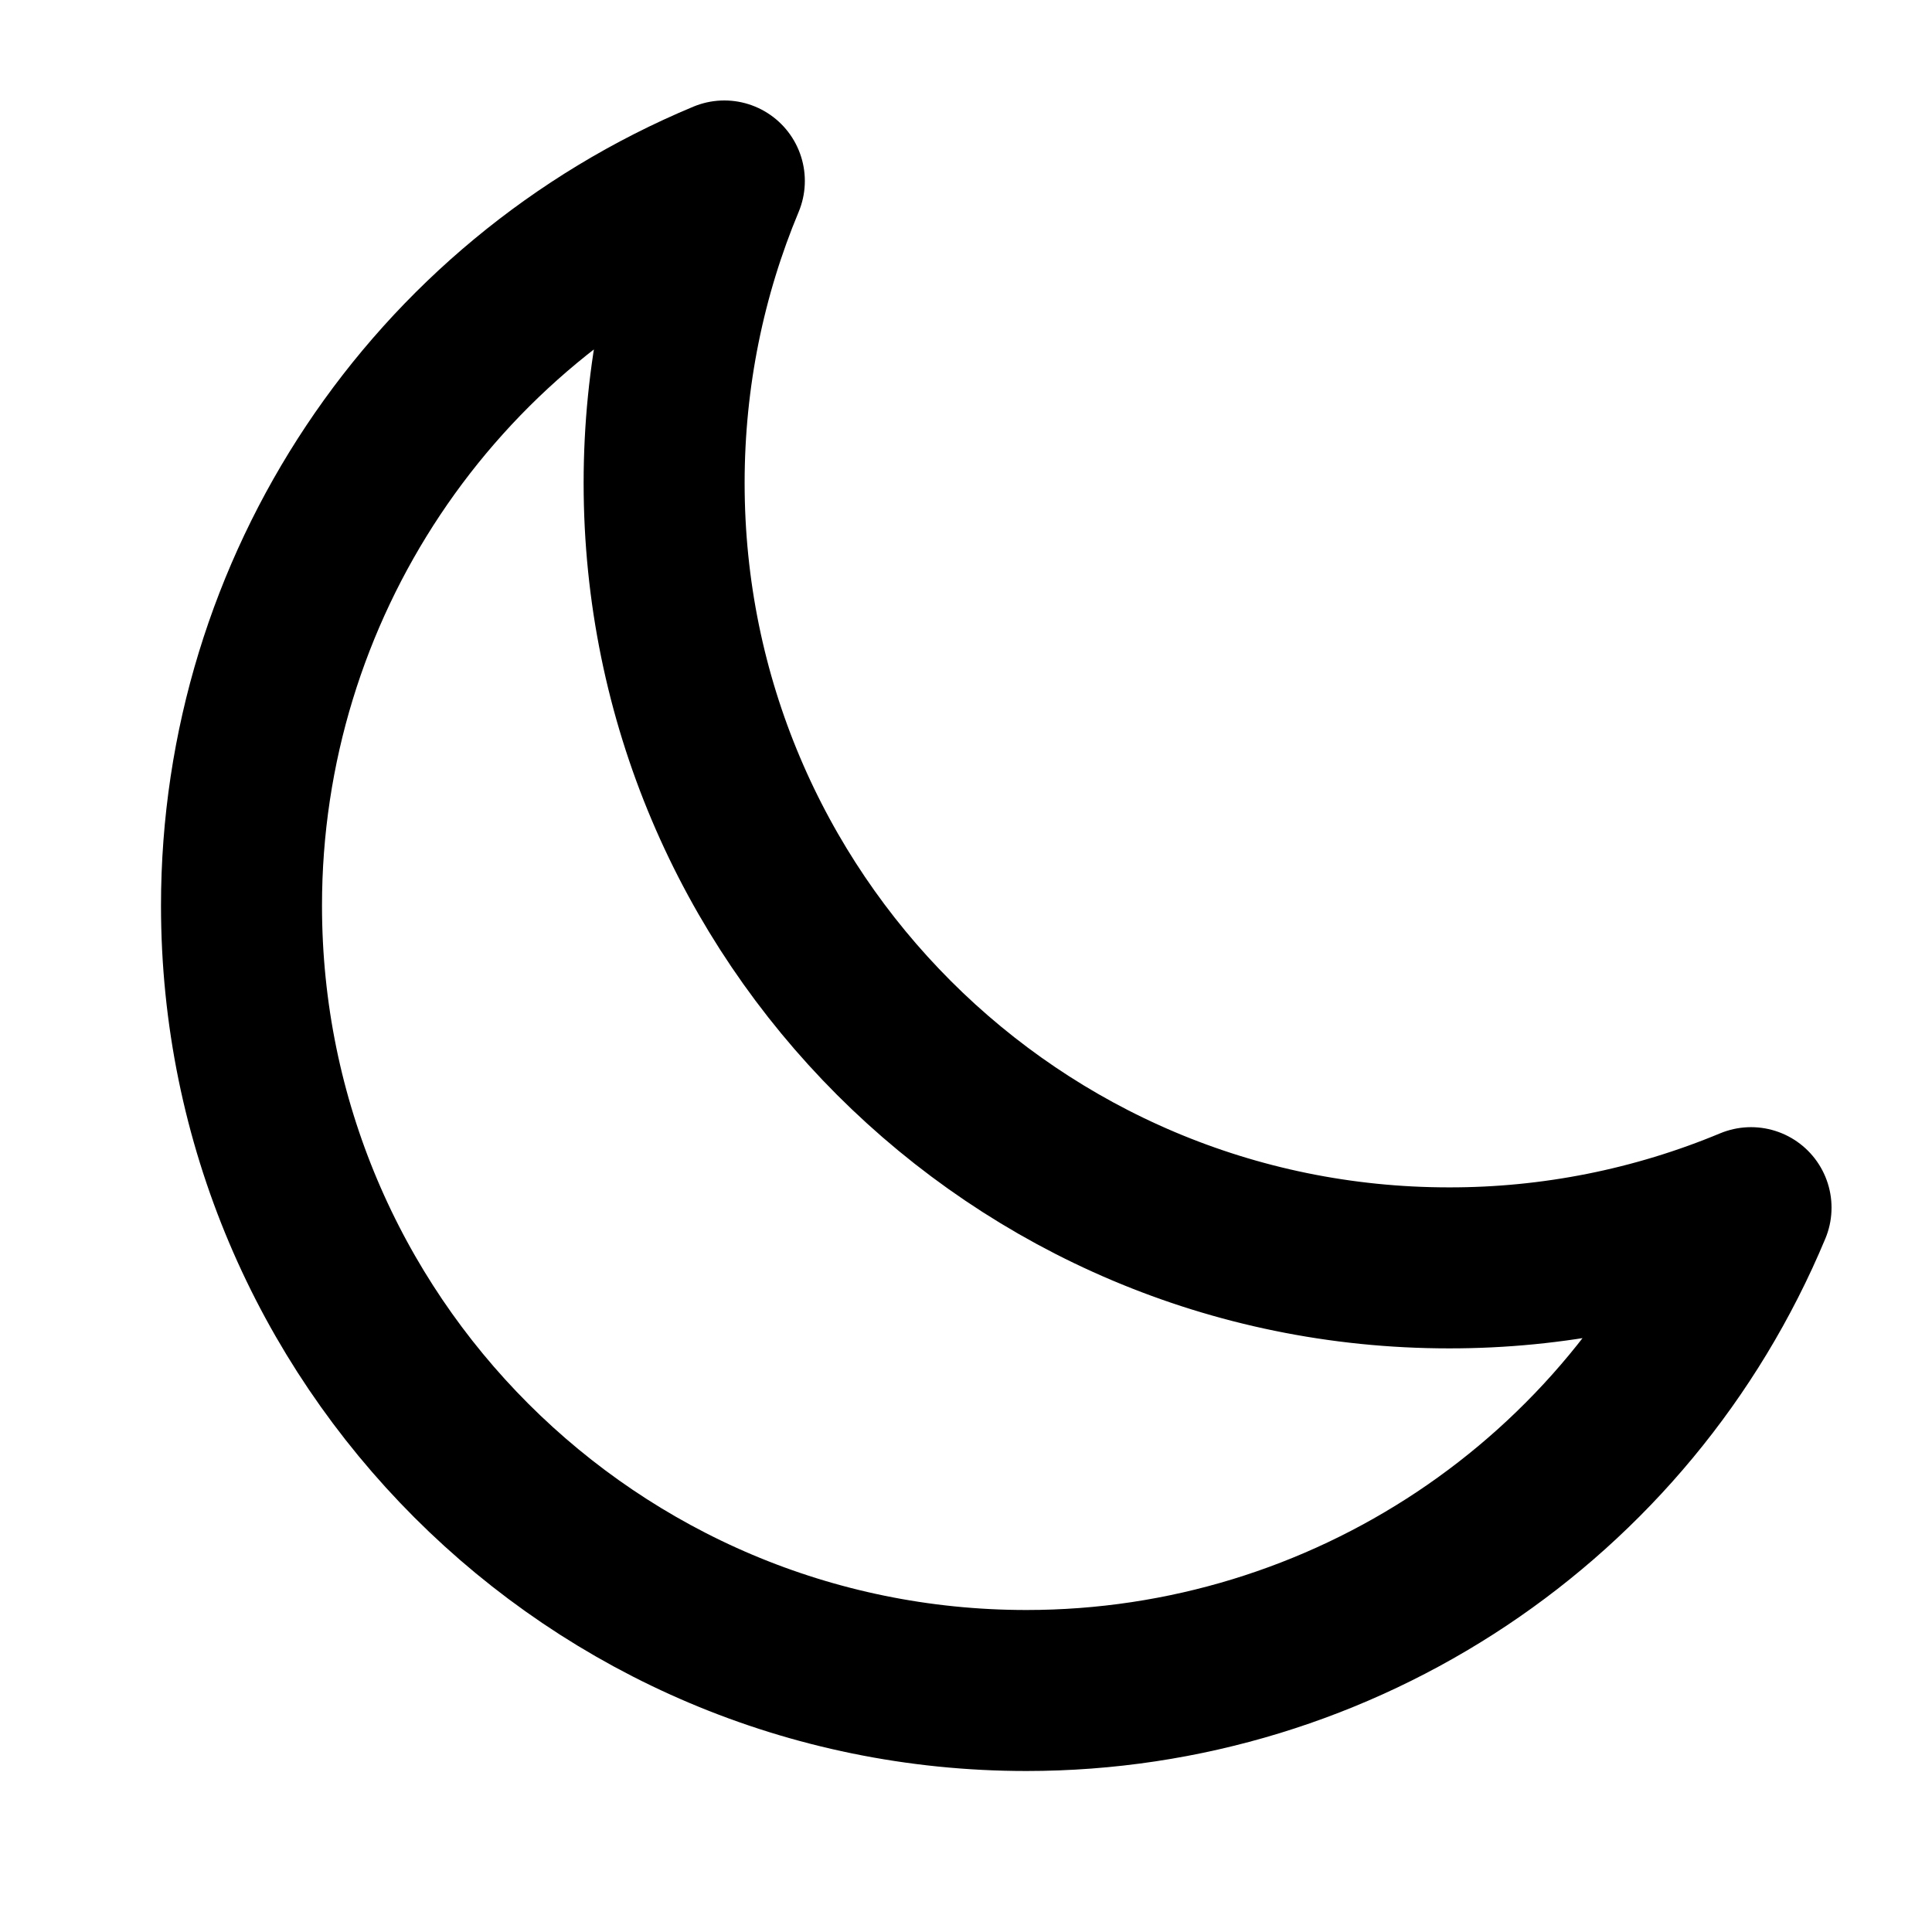
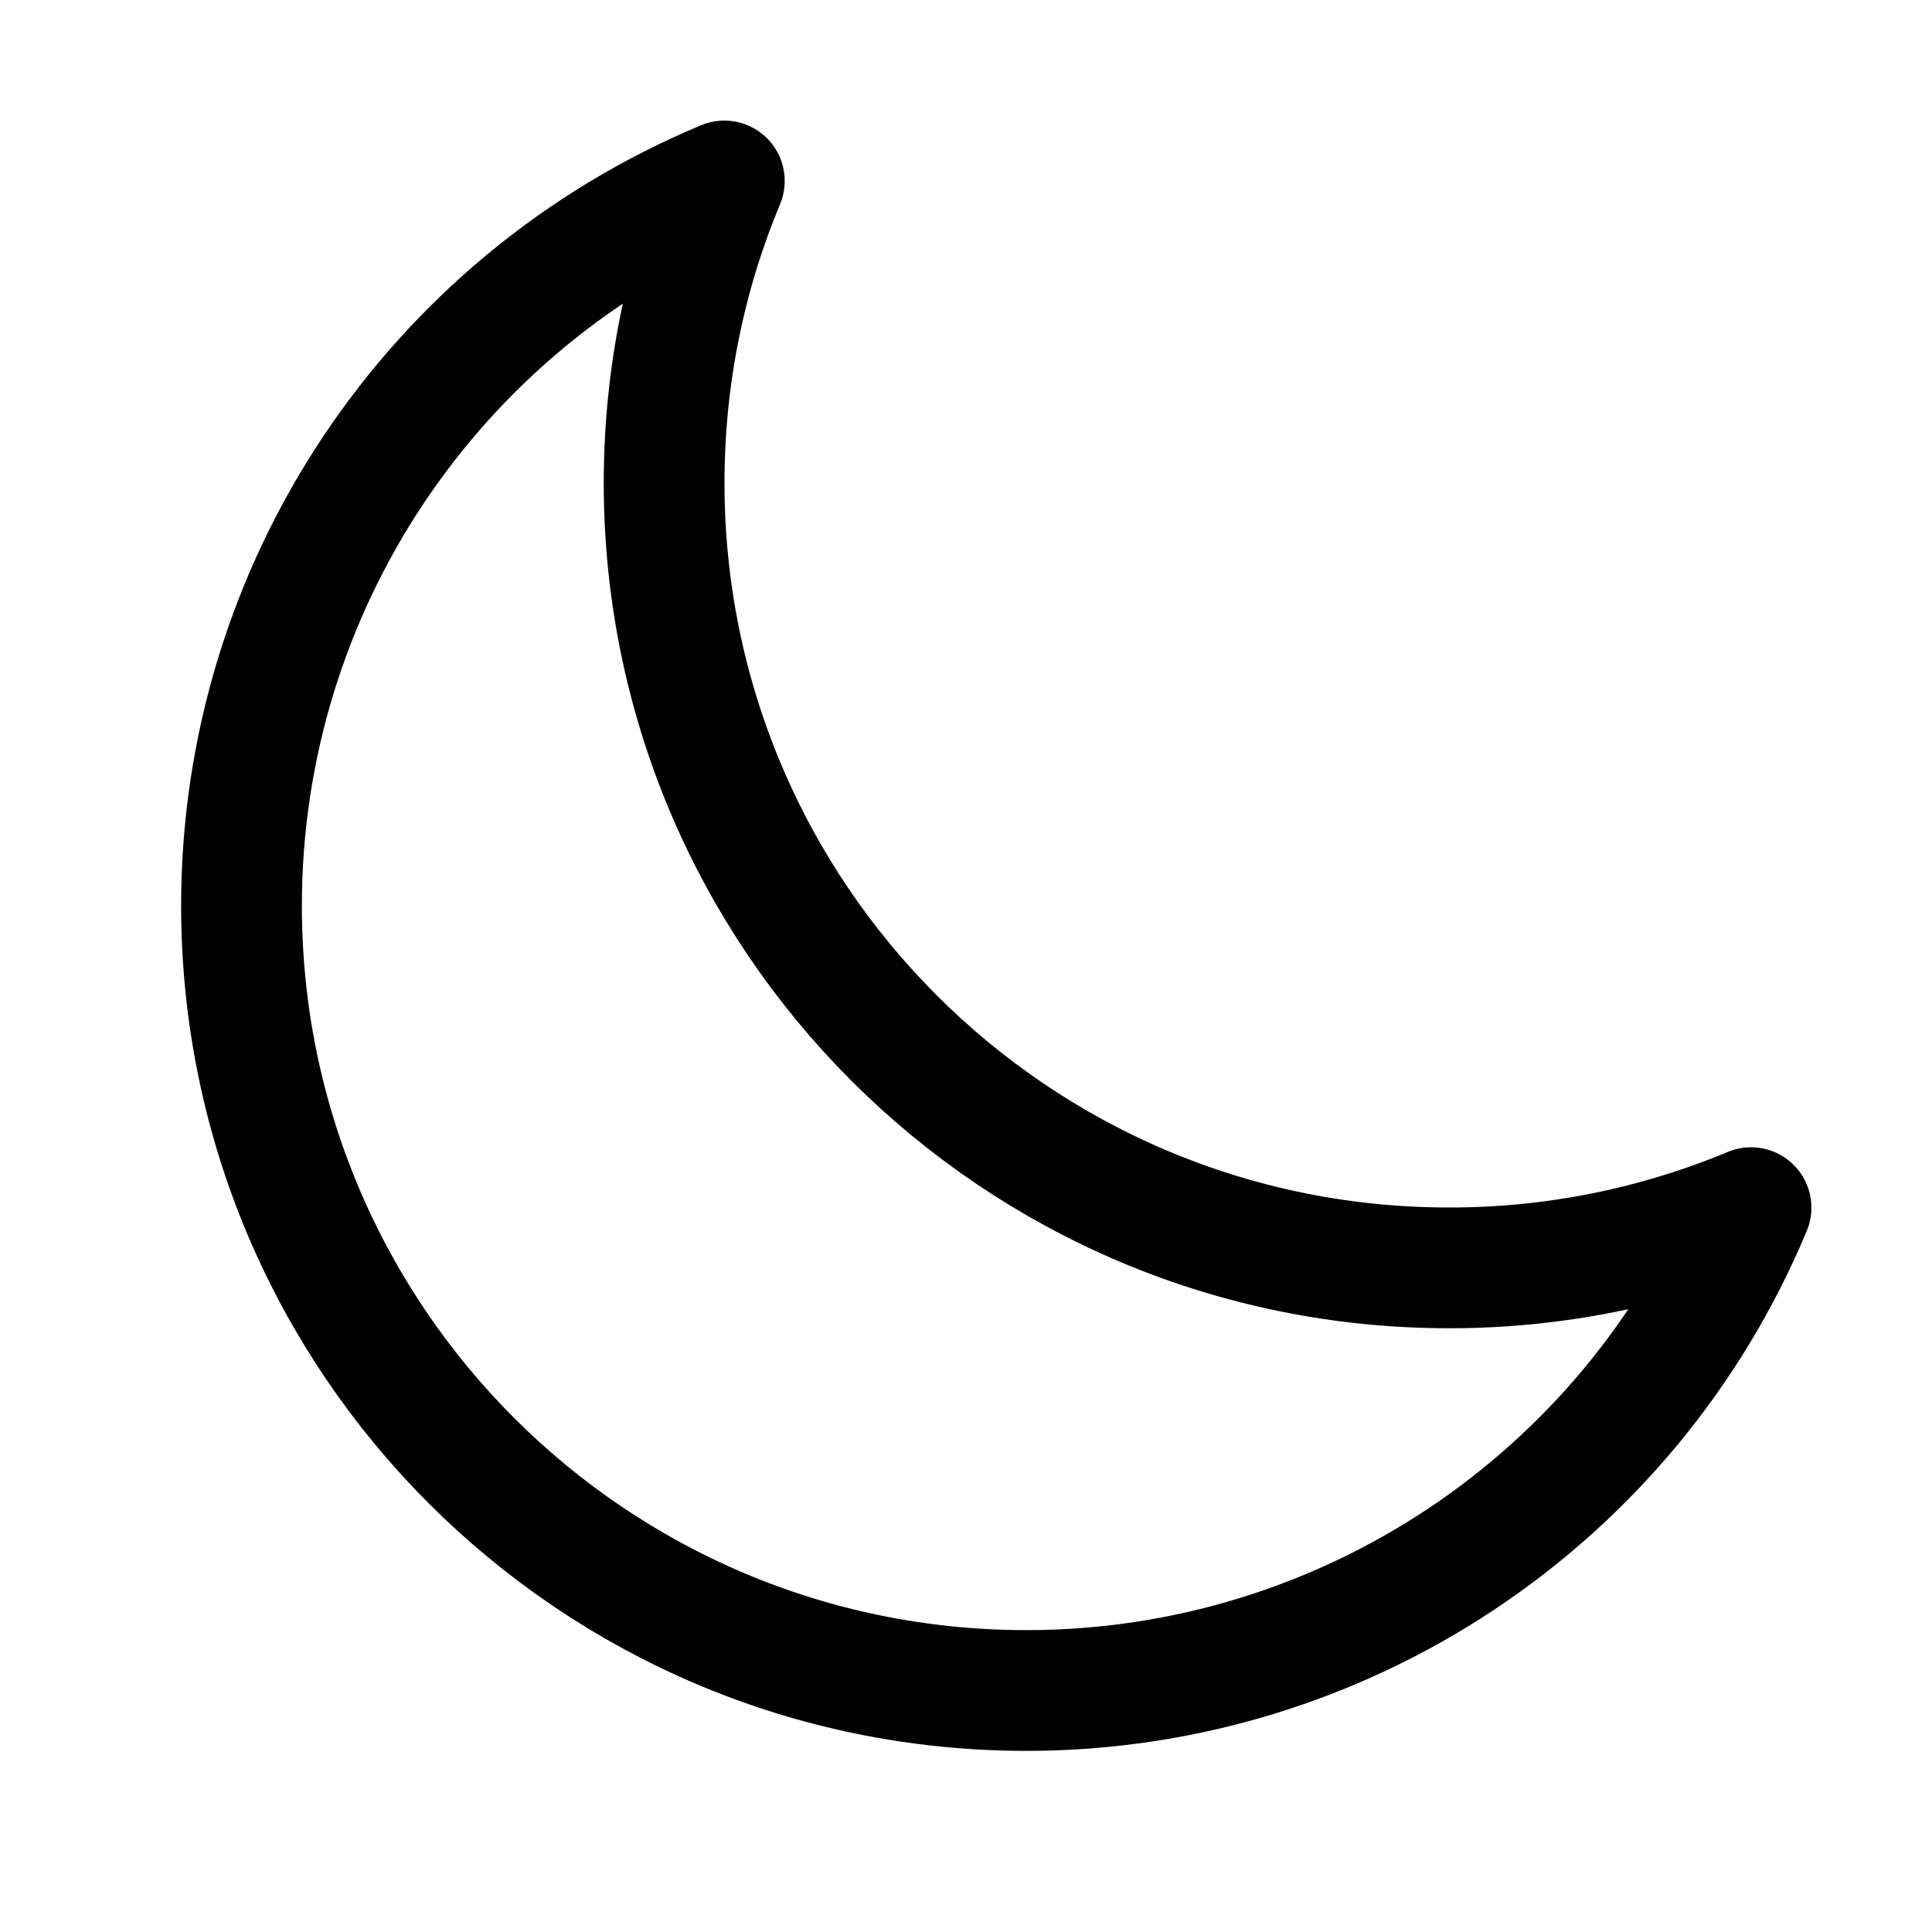
- <svg xmlns="http://www.w3.org/2000/svg" fill="none" viewBox="0 0 24 24" stroke-width="2" stroke="black" class="w-6 h-6">
+ <svg xmlns="http://www.w3.org/2000/svg" fill="none" viewBox="0 0 24 24" stroke-width="1.5" stroke="black" class="w-6 h-6">
  <path stroke-linecap="round" stroke-linejoin="round" d="M21.752 15.002A9.718 9.718 0 0118 15.75c-5.385 0-9.75-4.365-9.75-9.75 0-1.33.266-2.597.748-3.752A9.753 9.753 0 003 11.25C3 16.635 7.365 21 12.75 21a9.753 9.753 0 009.002-5.998z" />
</svg>
